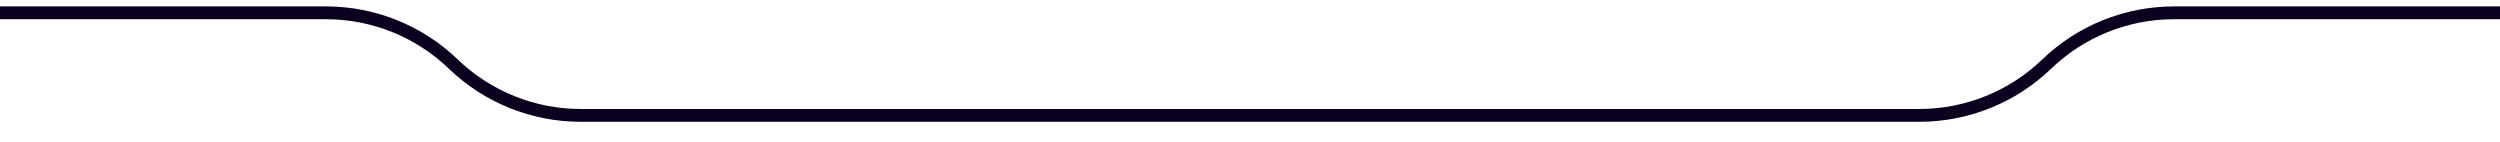
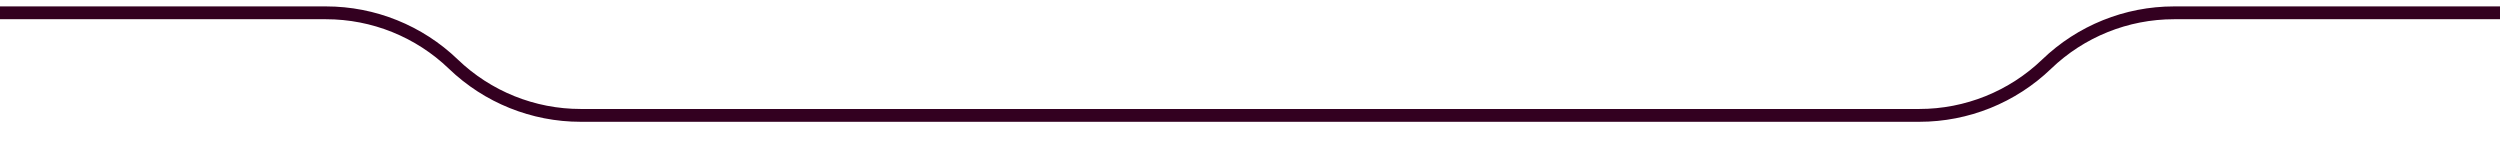
<svg xmlns="http://www.w3.org/2000/svg" viewBox="0 0 390 22" fill="none">
  <g filter="url(#filter0_d_544_50925)">
-     <path d="M0 2H50.858C58.264 2 65.382 4.867 70.72 10V10C76.058 15.133 83.177 18 90.582 18H299.418C306.824 18 313.942 15.133 319.28 10V10C324.618 4.867 331.736 2 339.142 2H390" stroke="#0C001F" stroke-width="2" />
+     <path d="M0 2H50.858C58.264 2 65.382 4.867 70.72 10V10C76.058 15.133 83.177 18 90.582 18H299.418C306.824 18 313.942 15.133 319.28 10V10C324.618 4.867 331.736 2 339.142 2H390" stroke="#330020" stroke-width="2" />
  </g>
  <defs>
    <filter id="filter0_d_544_50925" x="-1.5" y="0.5" width="393" height="21" filterUnits="userSpaceOnUse" color-interpolation-filters="sRGB">
      <feFlood flood-opacity="0" result="BackgroundImageFix" />
      <feColorMatrix in="SourceAlpha" type="matrix" values="0 0 0 0 0 0 0 0 0 0 0 0 0 0 0 0 0 0 127 0" result="hardAlpha" />
      <feOffset dy="1" />
      <feGaussianBlur stdDeviation="0.75" />
      <feComposite in2="hardAlpha" operator="out" />
      <feColorMatrix type="matrix" values="0 0 0 0 1 0 0 0 0 1 0 0 0 0 1 0 0 0 0.26 0" />
      <feBlend mode="normal" in2="BackgroundImageFix" result="effect1_dropShadow_544_50925" />
      <feBlend mode="normal" in="SourceGraphic" in2="effect1_dropShadow_544_50925" result="shape" />
    </filter>
  </defs>
</svg>
